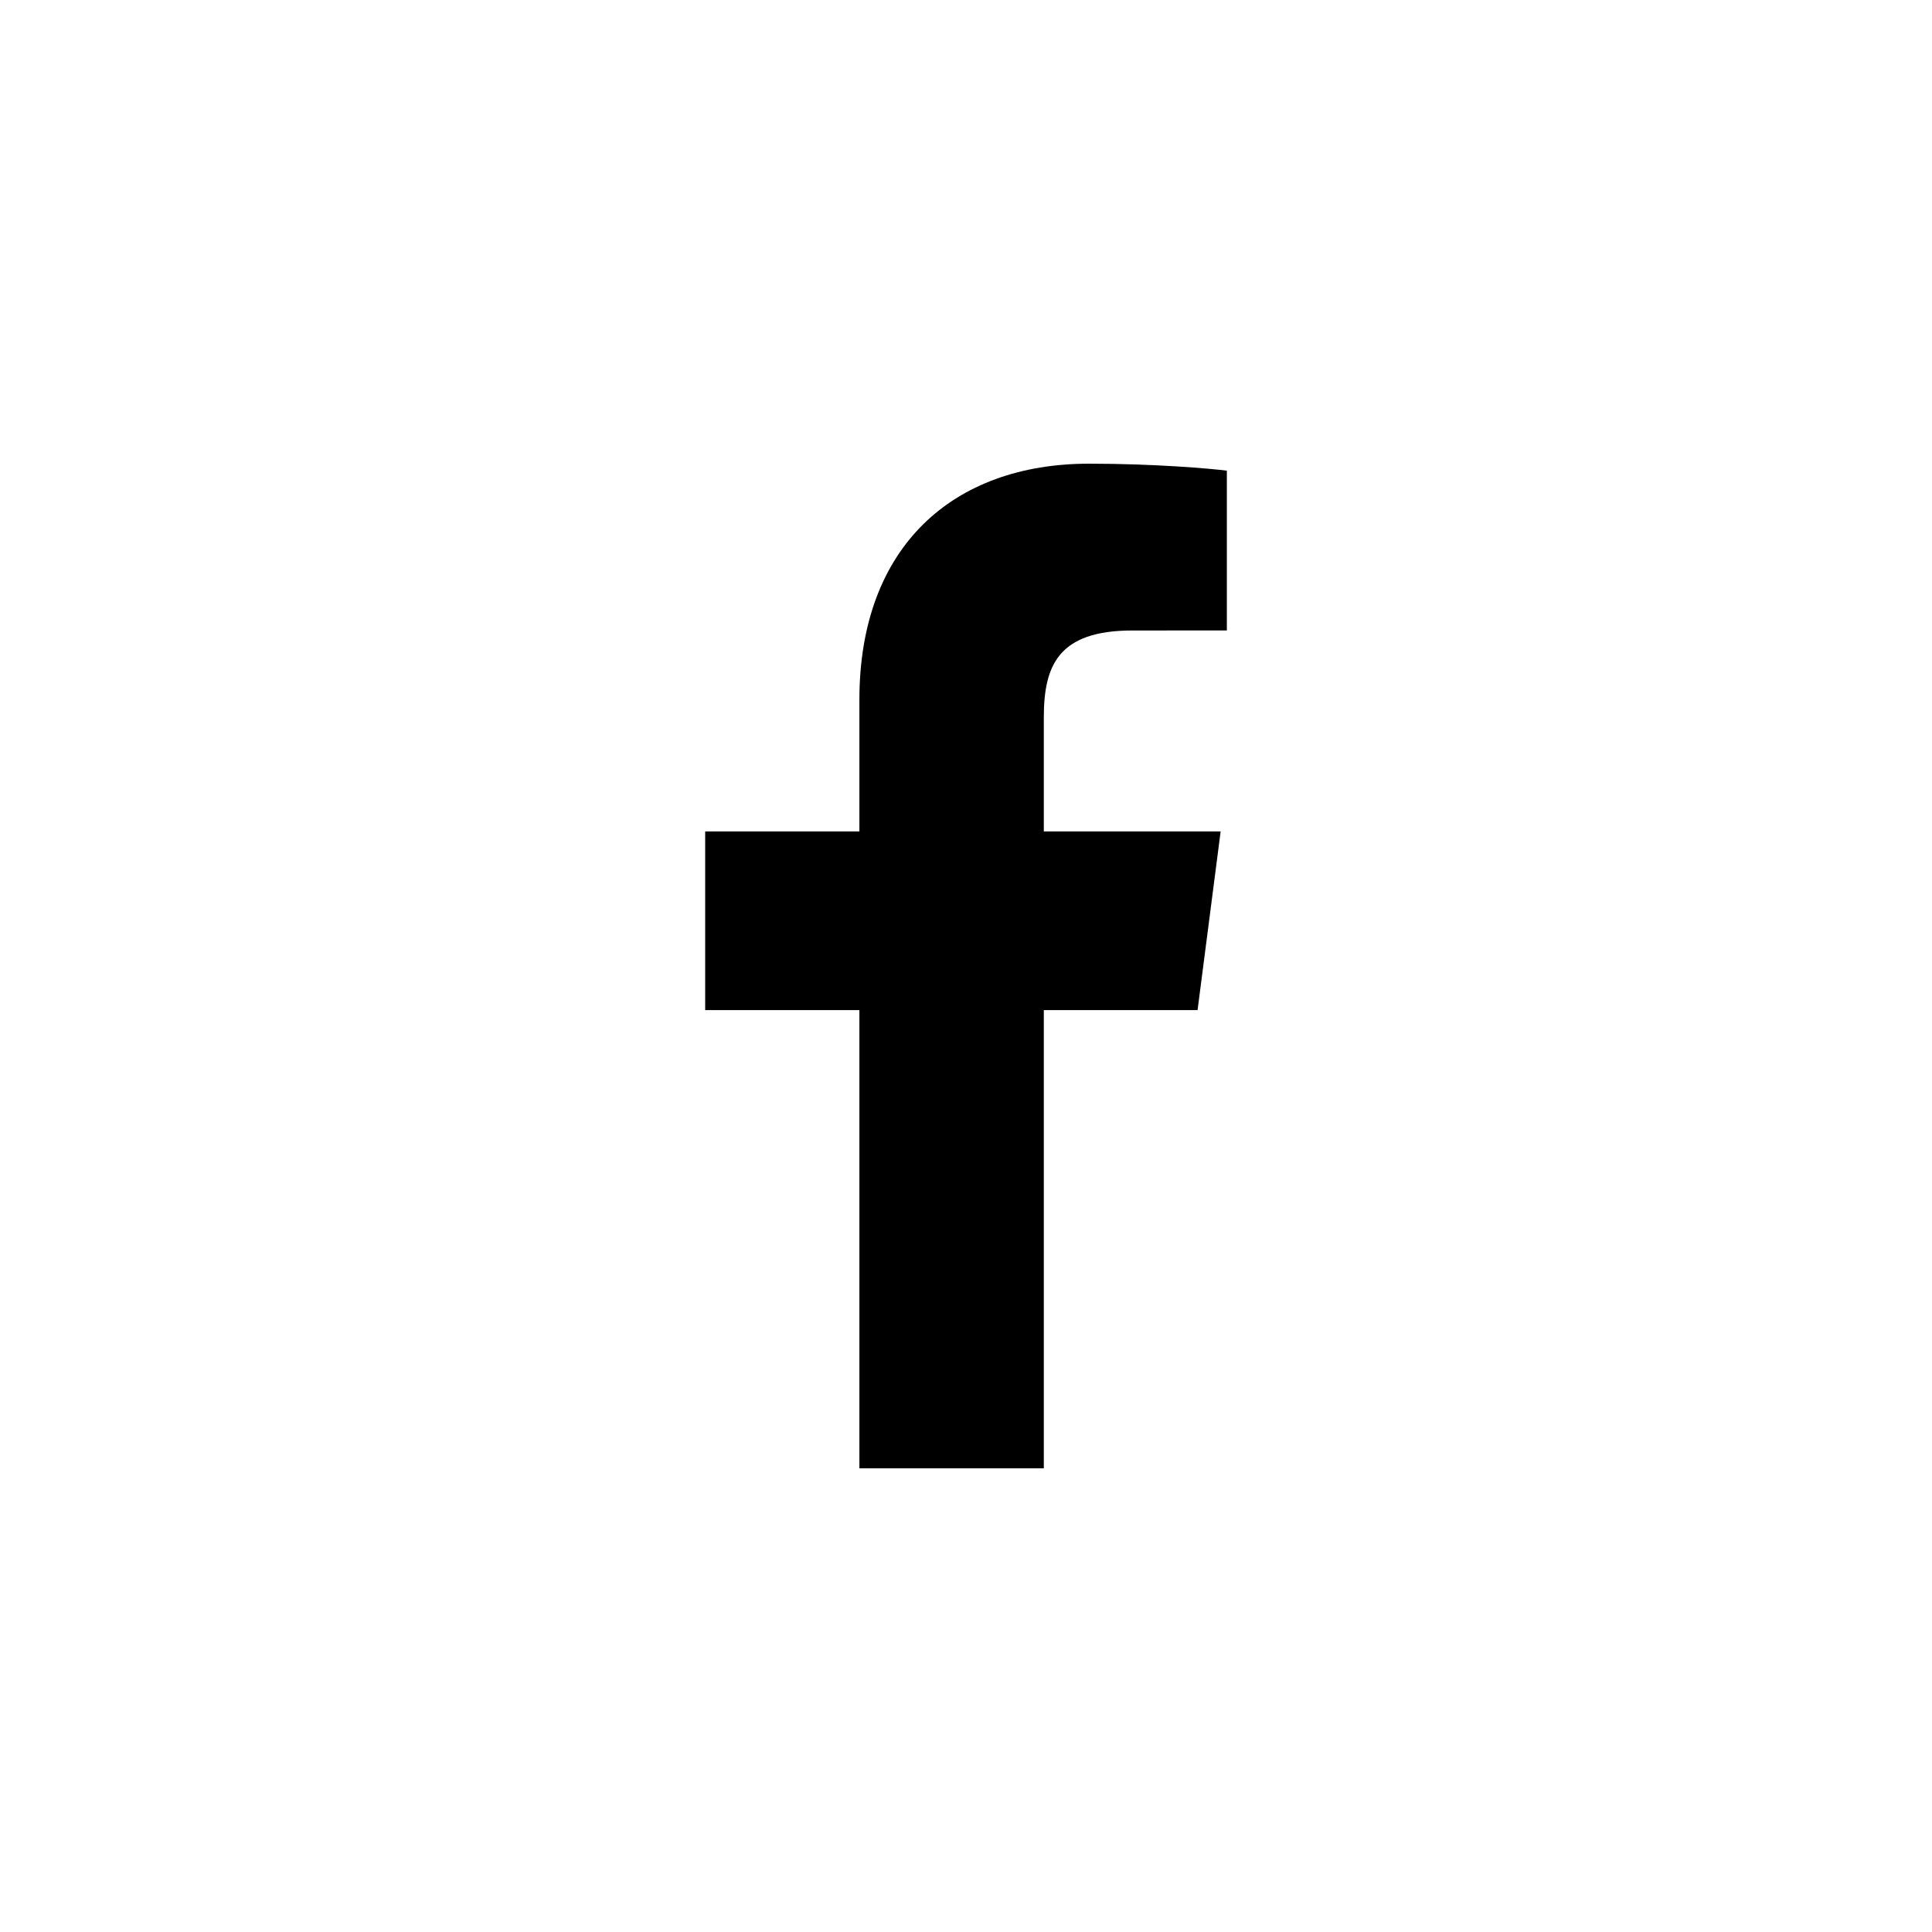
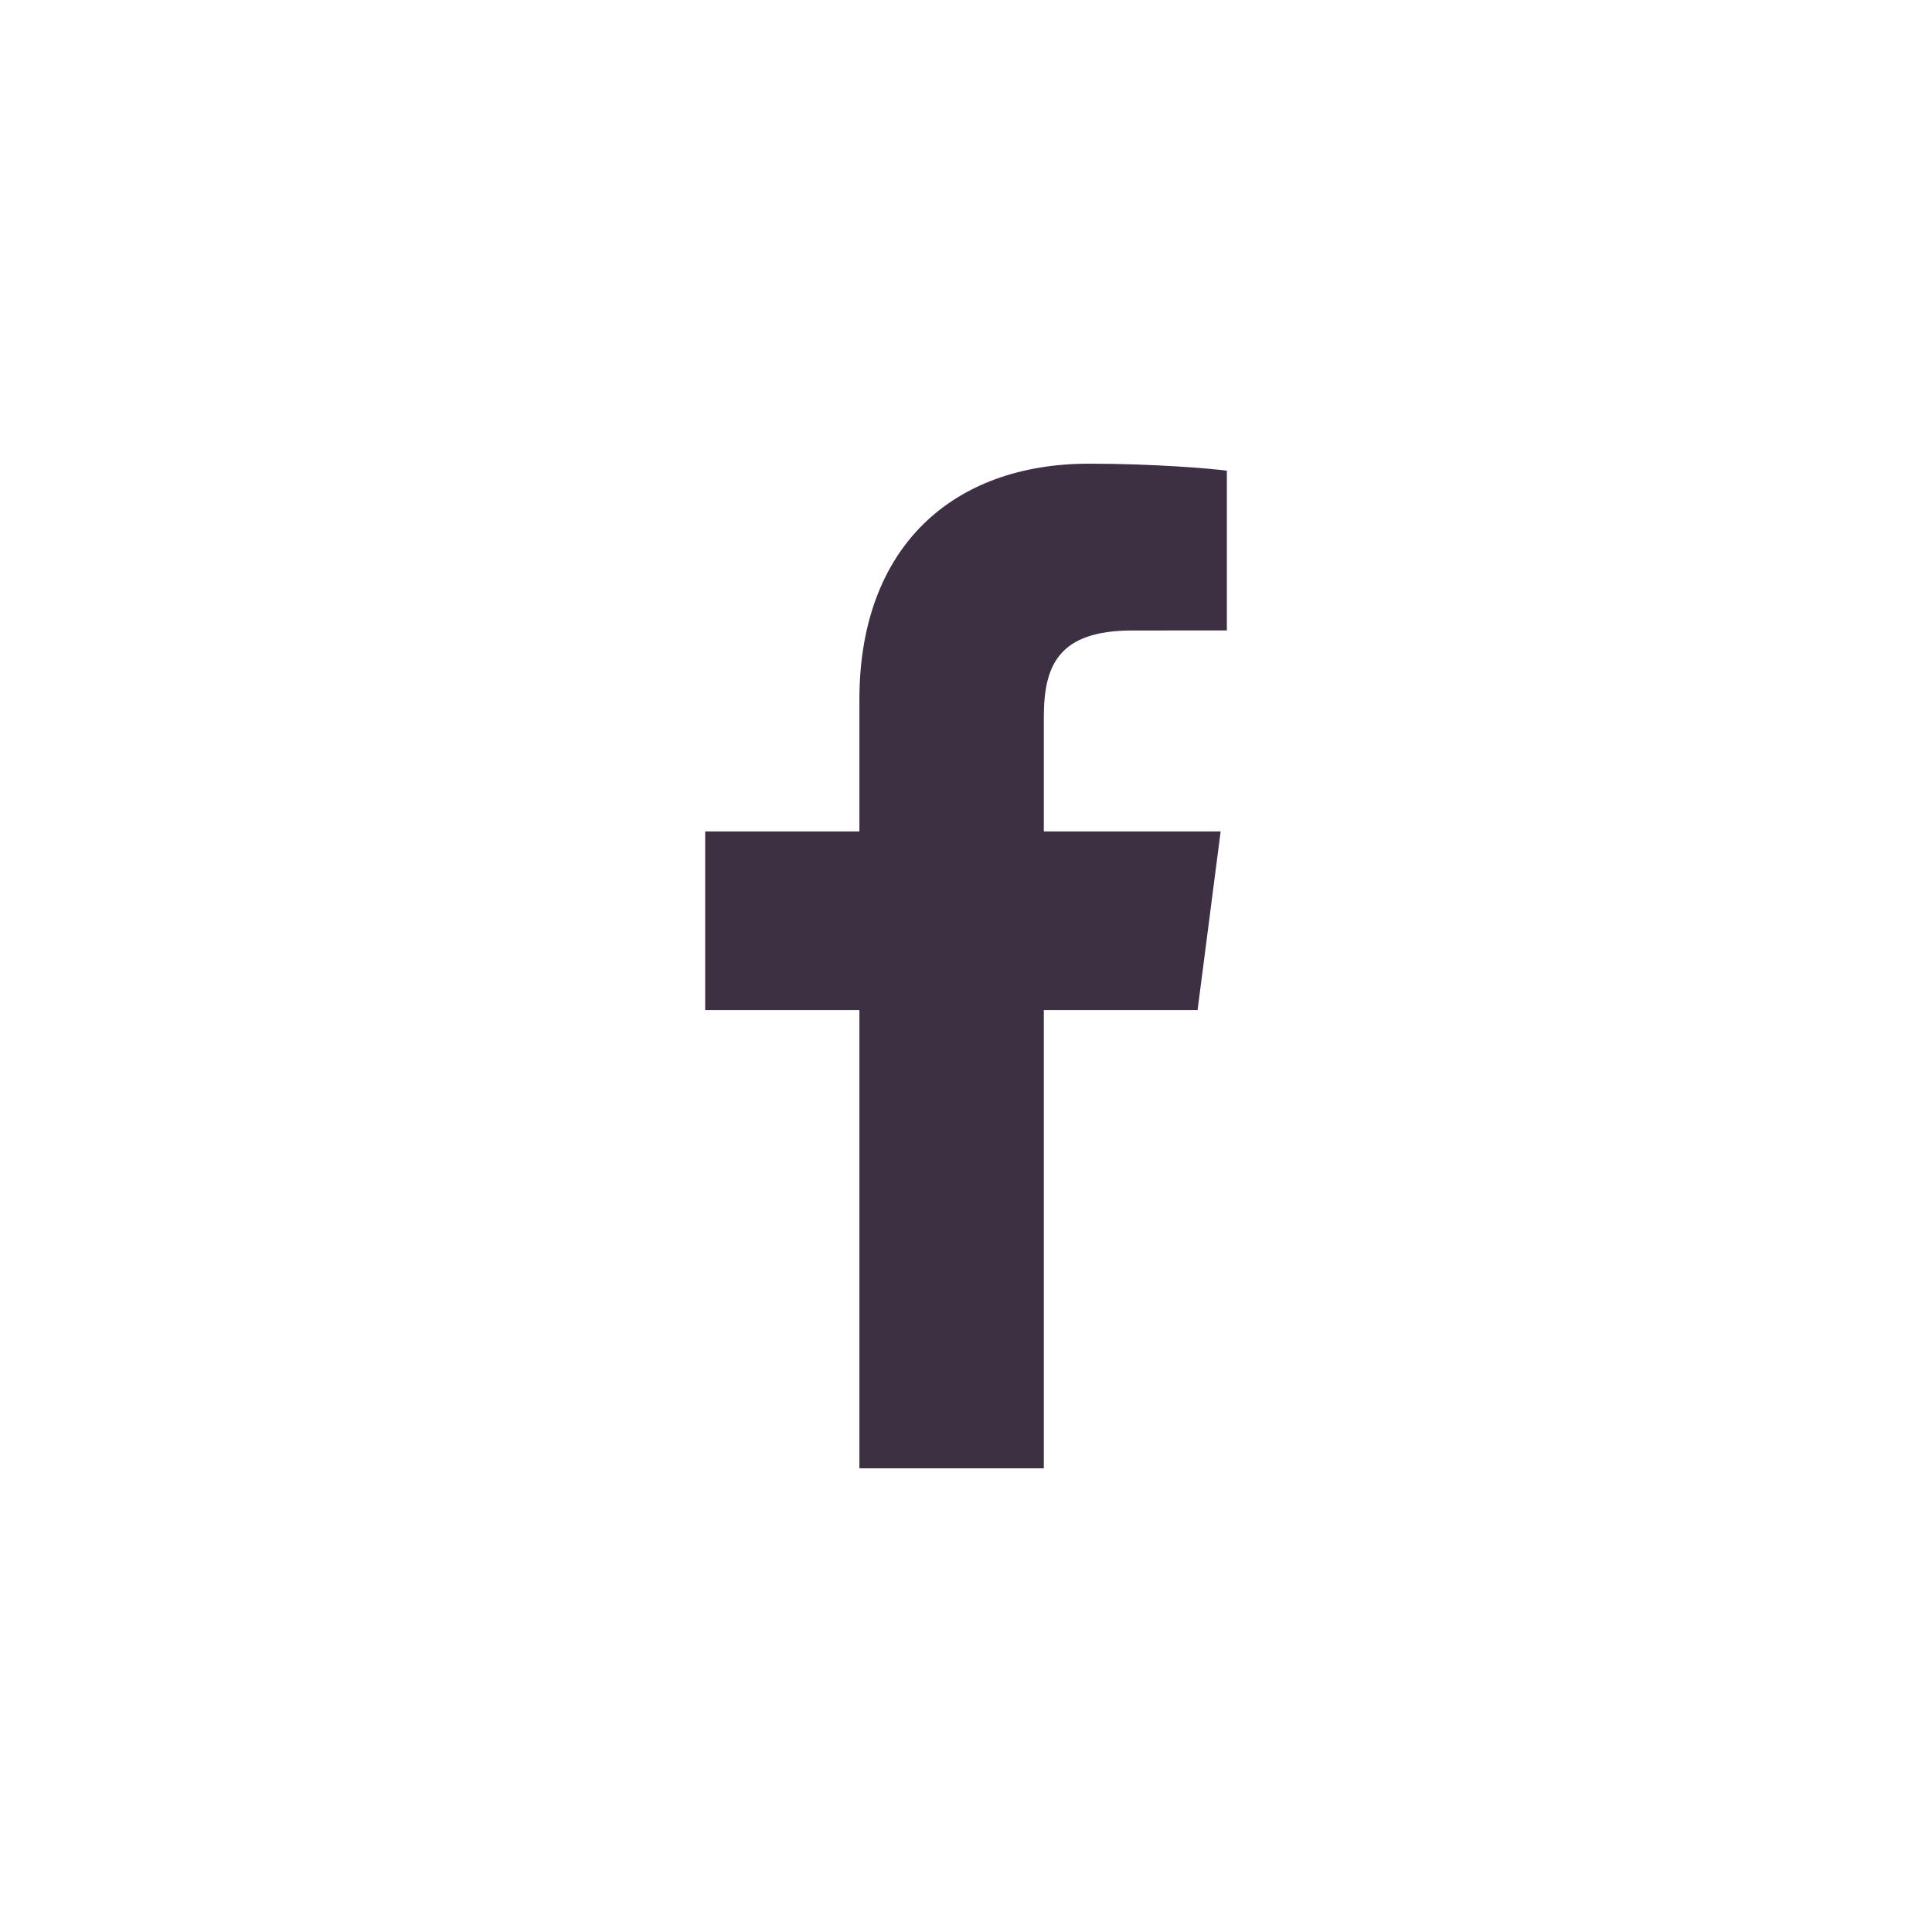
<svg xmlns="http://www.w3.org/2000/svg" version="1.1" x="0px" y="0px" width="50px" height="50px" viewBox="0 0 50 50" enable-background="new 0 0 50 50" xml:space="preserve">
-   <path d="M27.014,38V26.141h3.979l0.597-4.623h-4.576v-2.951c0-1.338,0.37-2.25,2.291-2.25l2.446-0.001v-4.135 C31.328,12.126,29.876,12,28.186,12c-3.529,0-5.945,2.154-5.945,6.109v3.409h-3.991v4.623h3.991V38H27.014z" />
+   <path fill="#3D3042" d="M27.014,38V26.141h3.979l0.597-4.623h-4.576v-2.951c0-1.338,0.37-2.25,2.291-2.25l2.446-0.001v-4.135 C31.328,12.126,29.876,12,28.186,12c-3.529,0-5.945,2.154-5.945,6.109v3.409h-3.991v4.623h3.991V38H27.014z" />
</svg>
